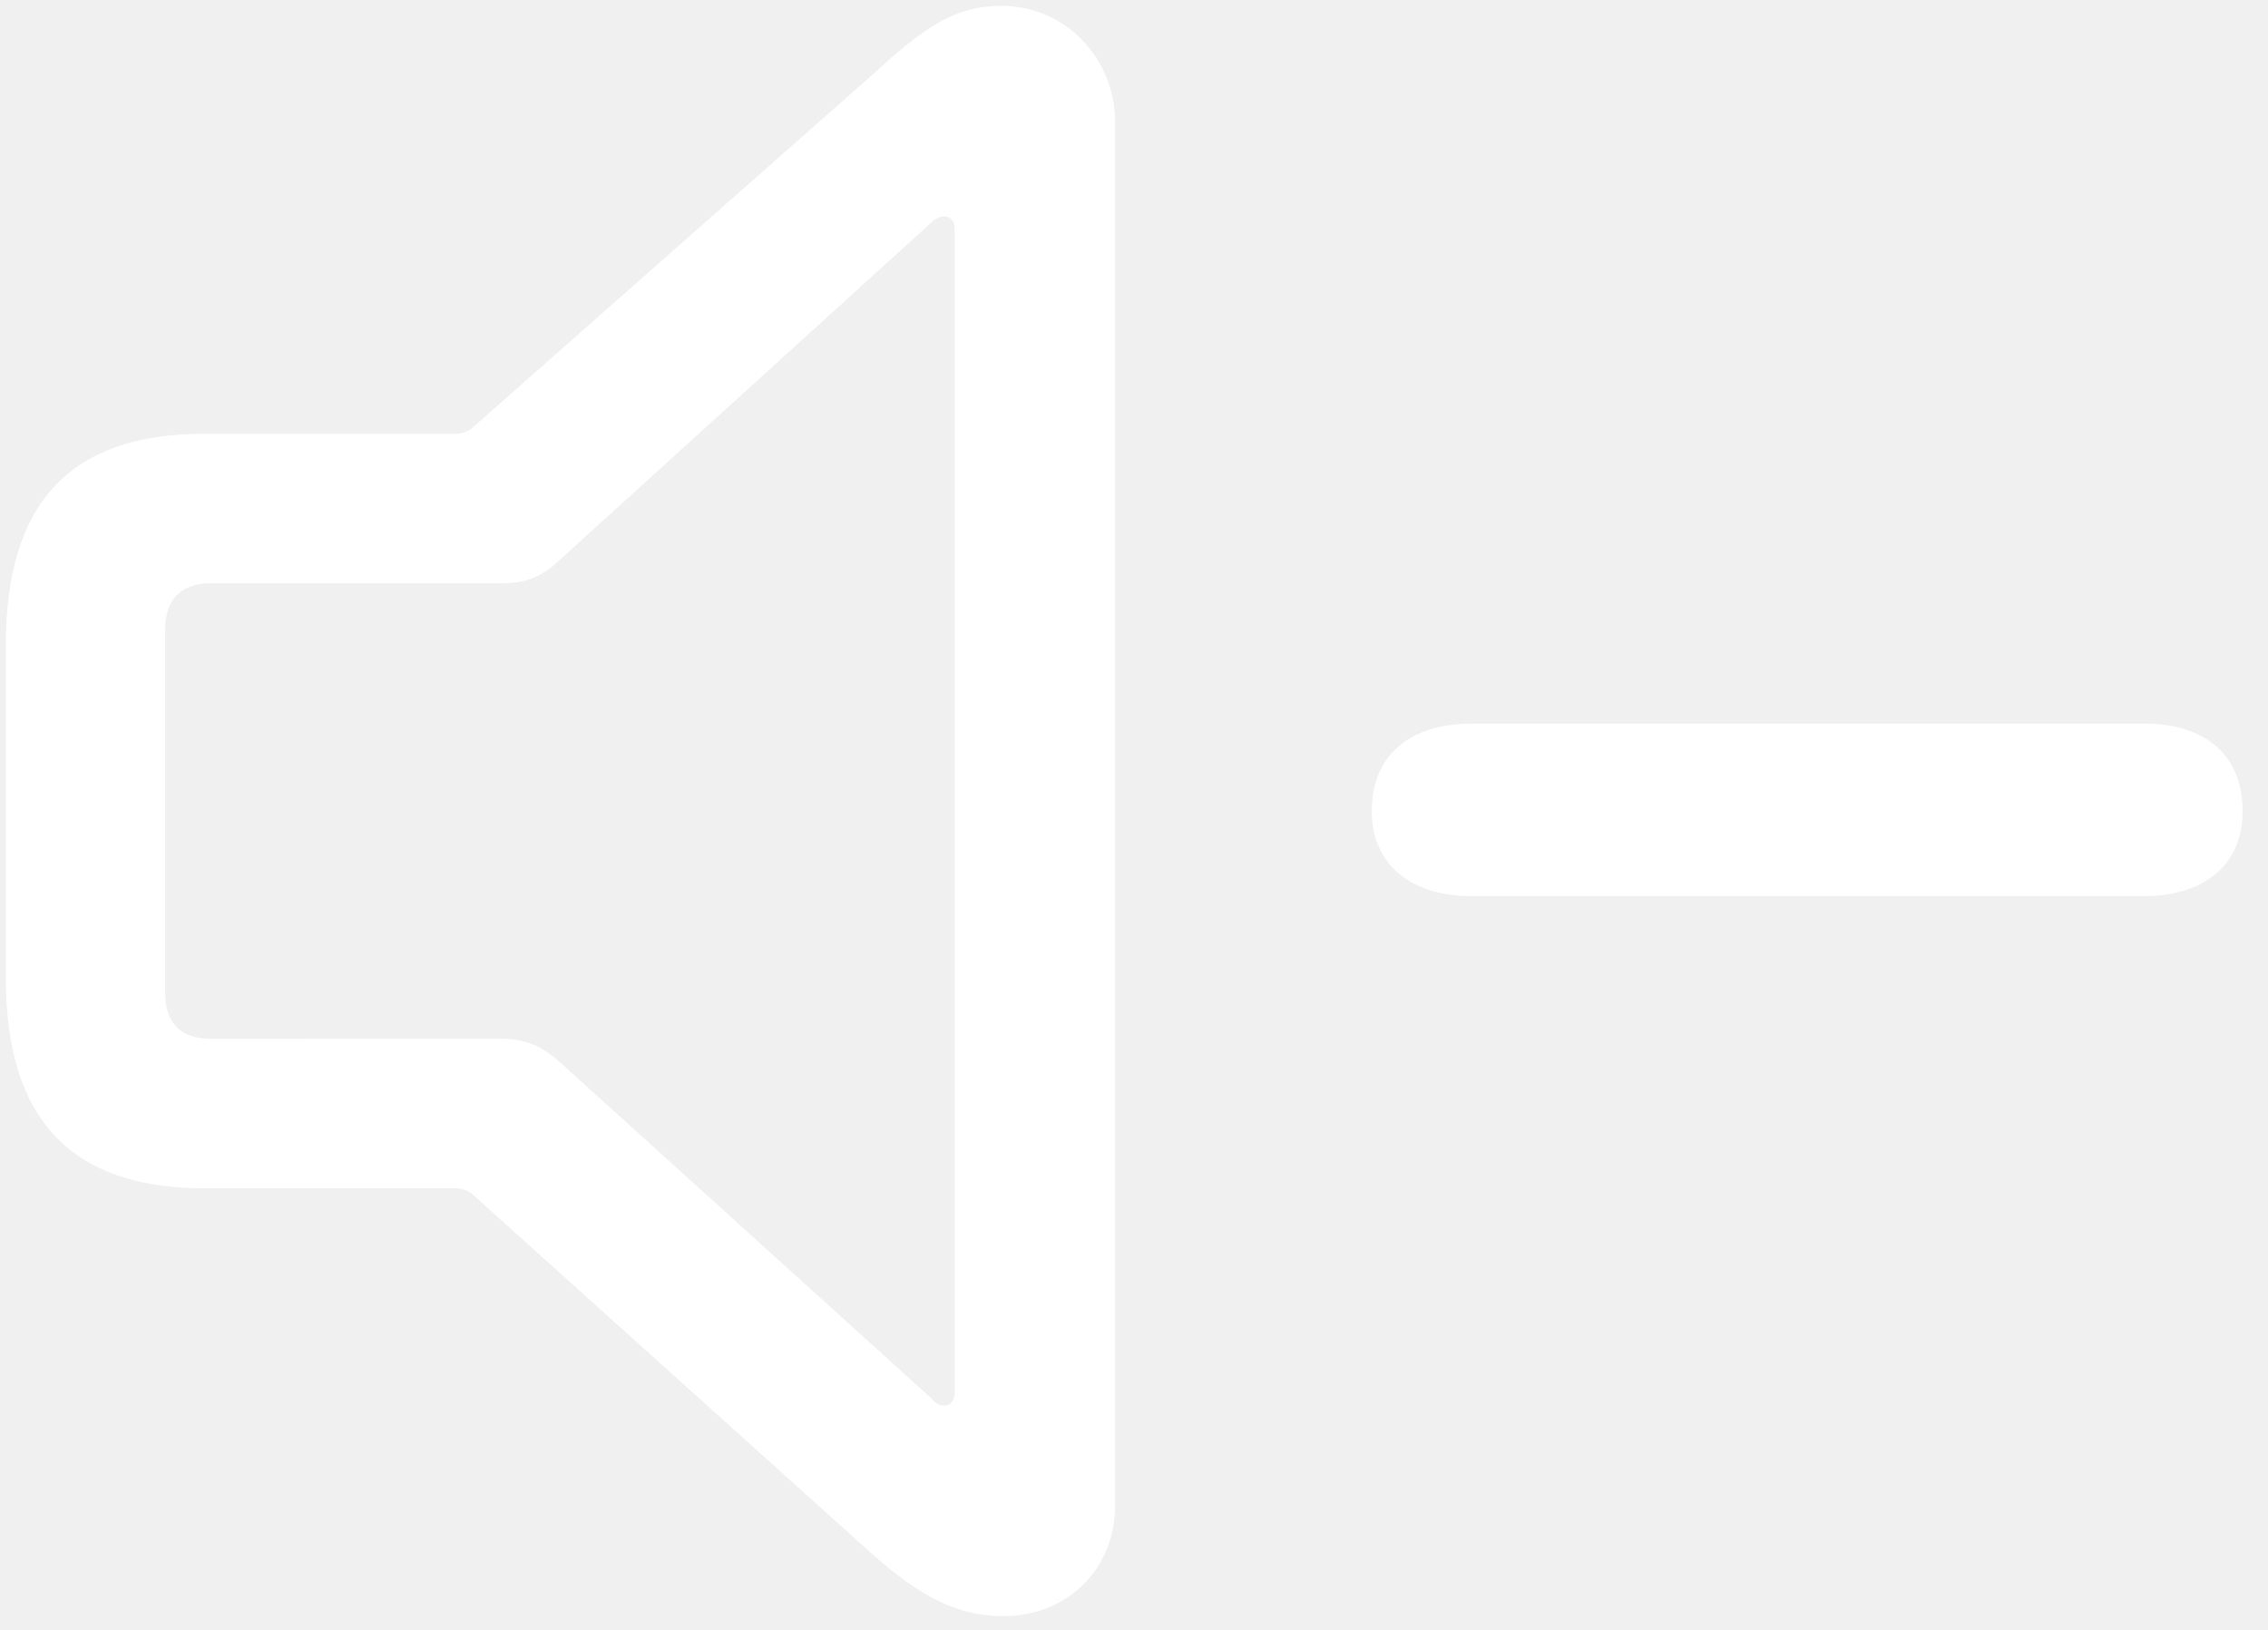
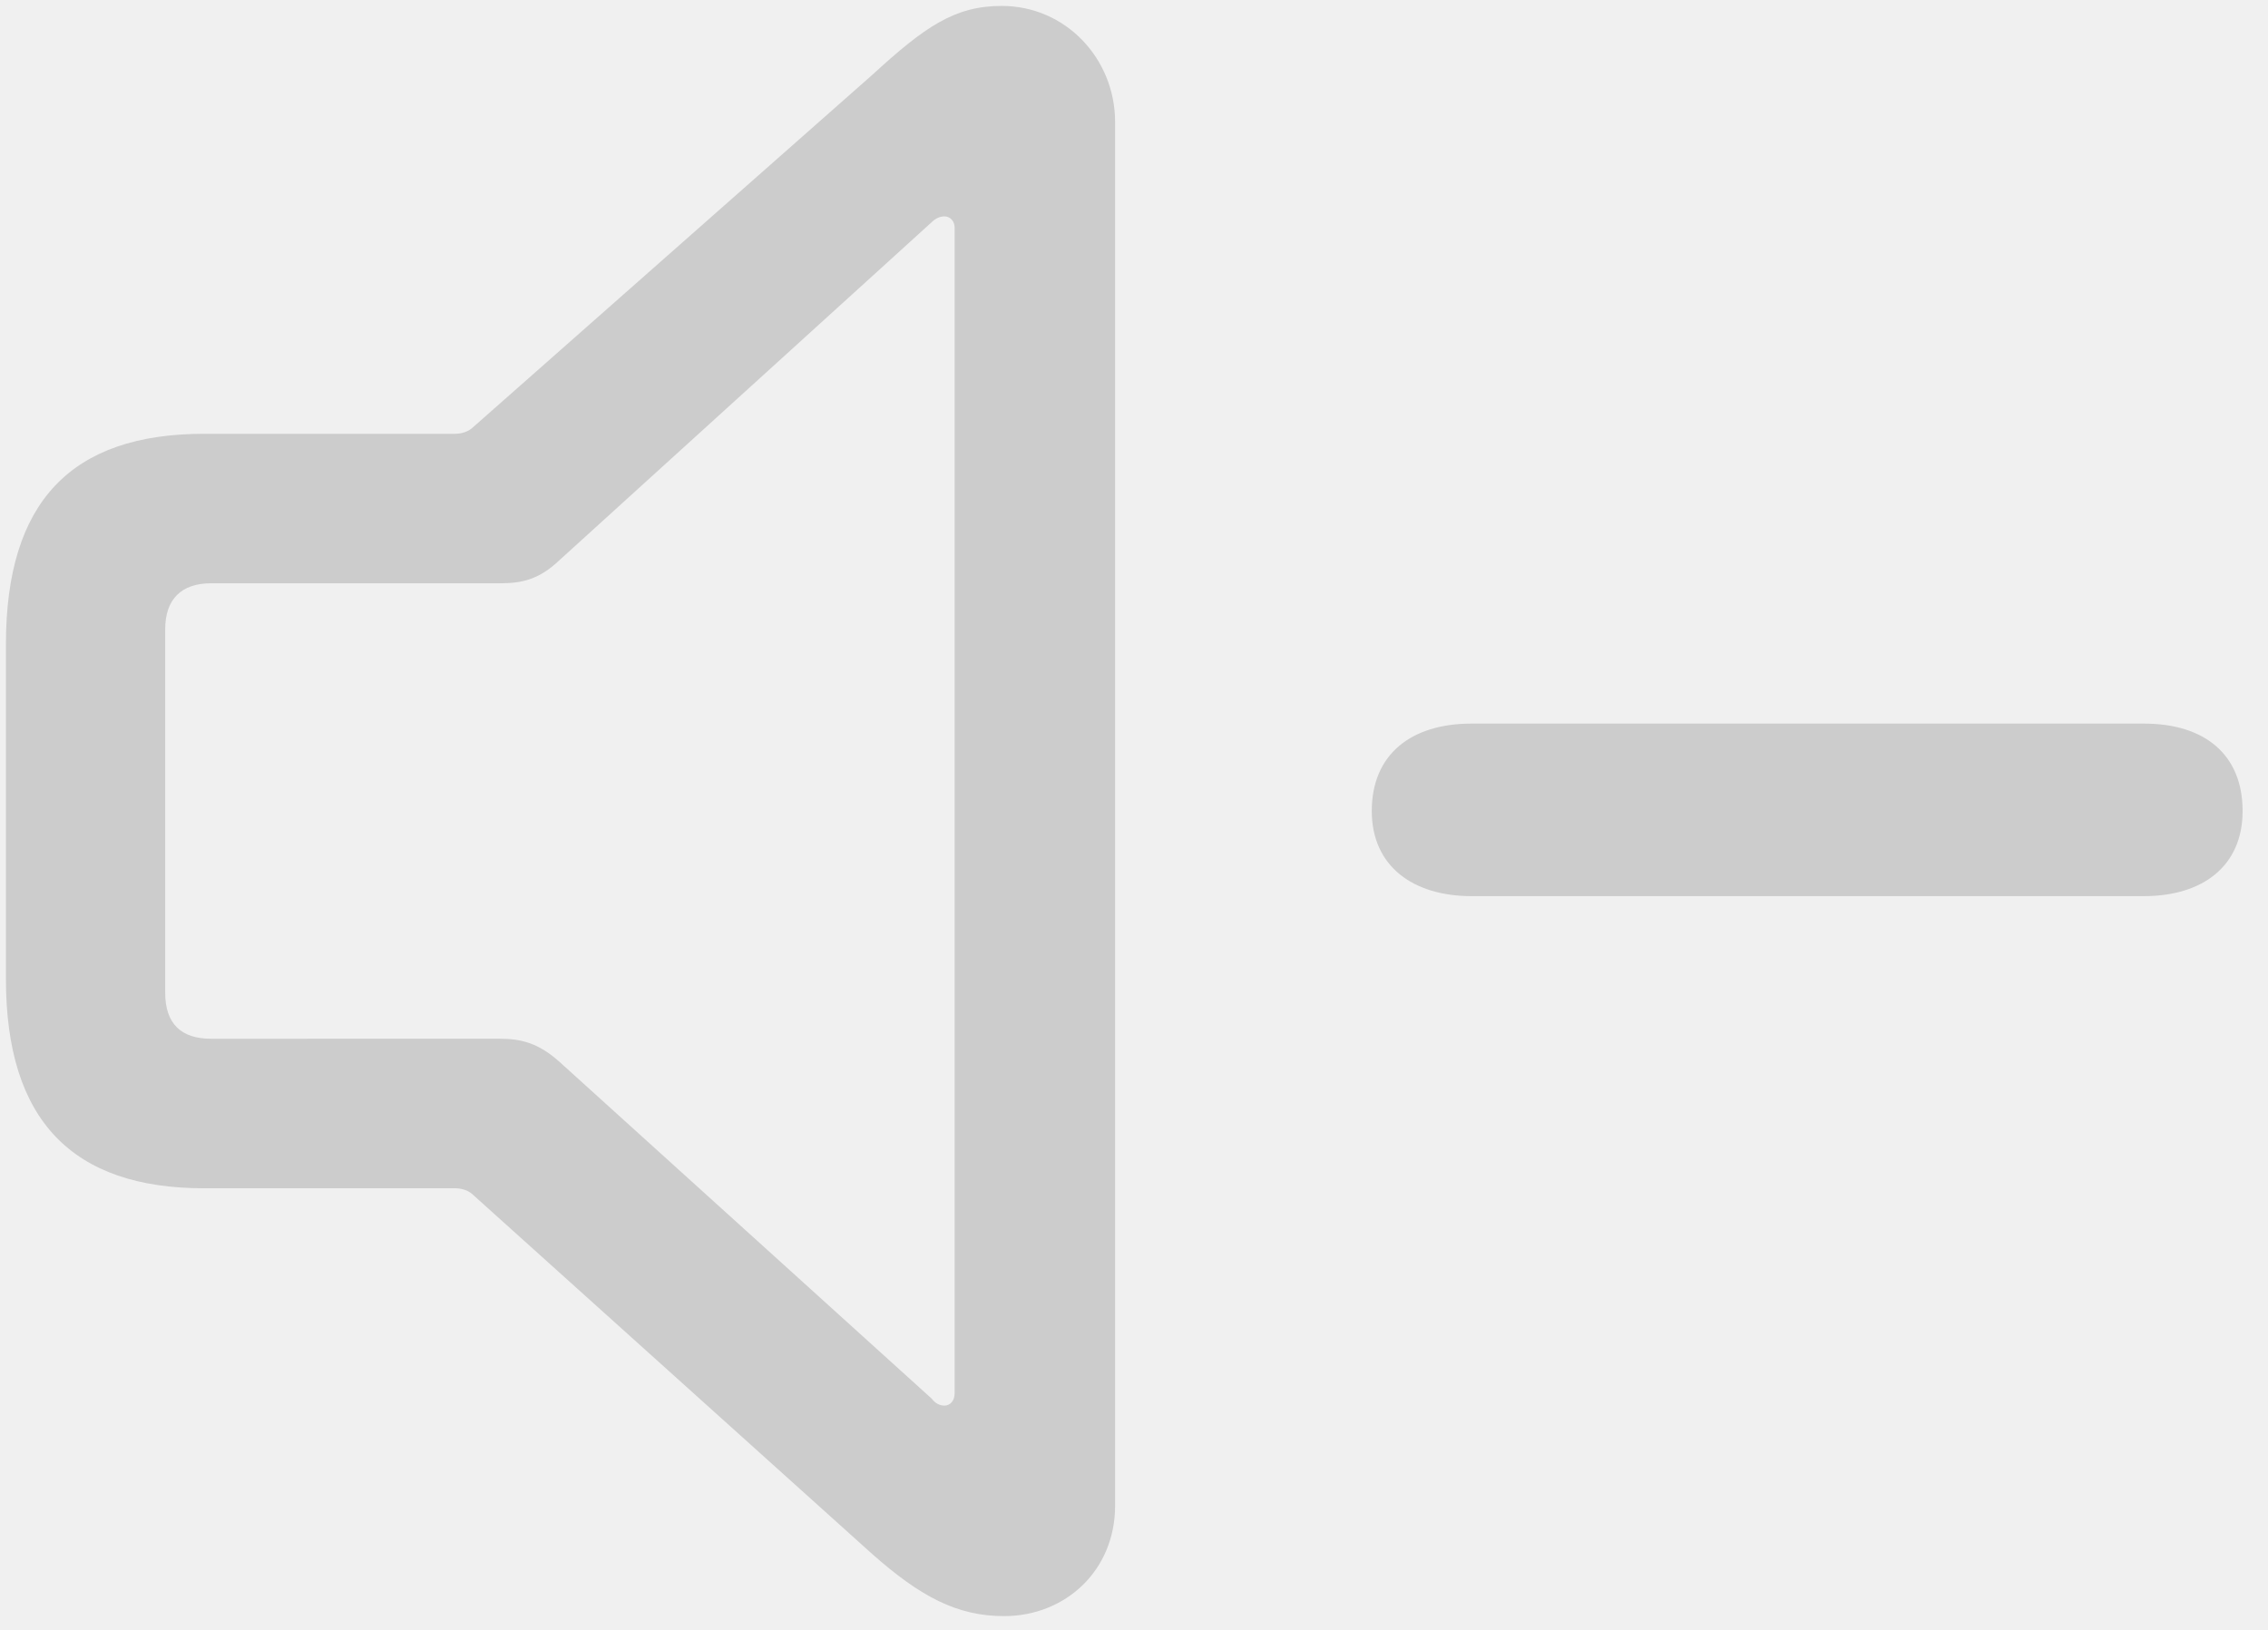
<svg xmlns="http://www.w3.org/2000/svg" width="25.35mm" height="18.219mm" viewBox="0 0 25.35 18.219" version="1.1" id="svg1">
  <defs id="defs1" />
  <g id="layer1" transform="translate(-91.81042,-138.9062)">
-     <g id="Regular-S" transform="matrix(0.2645833,0,0,0.2645833,89.29275,157.3305)" style="fill:#ffffff;fill-opacity:1;stroke:none">
-       <path class="monochrome-0 multicolor-0:tintColor hierarchical-0:secondary SFSymbolsPreviewWireframe" d="m 71.677,-31.773 h 28.414 c 2.468,0 4.163,-1.263 4.163,-3.596 0,-2.381 -1.597,-3.693 -4.163,-3.693 H 71.677 c -2.566,0 -4.211,1.312 -4.211,3.693 0,2.333 1.743,3.596 4.211,3.596 z" id="path33" style="opacity:1;fill:#ffffff;fill-opacity:1;stroke:none;stroke-width:0.497" />
-       <path class="monochrome-1 multicolor-1:tintColor hierarchical-1:primary SFSymbolsPreviewWireframe" d="m 18.14,-19.43 h 10.601 c 0.29,0 0.581,0.097 0.775,0.292 l 16.845,15.161 c 2.033,1.798 3.582,2.624 5.567,2.624 2.614,0 4.695,-1.944 4.695,-4.665 V -64.477 c 0,-2.673 -2.081,-4.908 -4.792,-4.908 -1.985,0 -3.243,0.875 -5.47,2.916 l -16.845,14.87 c -0.194,0.194 -0.484,0.292 -0.775,0.292 H 18.14 c -5.615,0 -8.374,2.867 -8.374,8.893 v 14.141 c 0,5.977 2.808,8.844 8.374,8.844 z m 0.29,-6.317 c -1.259,0 -1.936,-0.632 -1.936,-1.944 v -15.356 c 0,-1.264 0.678,-1.944 1.936,-1.944 h 12.198 c 0.92,0 1.646,-0.146 2.517,-0.972 l 15.732,-14.287 c 0.145,-0.146 0.339,-0.243 0.532,-0.243 0.242,0 0.436,0.194 0.436,0.486 v 49.226 c 0,0.34 -0.194,0.534 -0.436,0.534 -0.194,0 -0.387,-0.097 -0.532,-0.292 L 33.146,-24.776 c -0.871,-0.778 -1.597,-0.972 -2.517,-0.972 z" id="path34" style="opacity:1;fill:#ffffff;fill-opacity:1;stroke:none;stroke-width:0.497" />
+     <g id="Regular-S" transform="matrix(0.2645833,0,0,0.2645833,89.29275,157.3305)" style="fill:#cccccc;fill-opacity:1;stroke:none">
+       <path class="monochrome-0 multicolor-0:tintColor hierarchical-0:secondary SFSymbolsPreviewWireframe" d="m 71.677,-31.773 h 28.414 c 2.468,0 4.163,-1.263 4.163,-3.596 0,-2.381 -1.597,-3.693 -4.163,-3.693 H 71.677 c -2.566,0 -4.211,1.312 -4.211,3.693 0,2.333 1.743,3.596 4.211,3.596 z" id="path33" style="opacity:1;fill:#cccccc;fill-opacity:1;stroke:none;stroke-width:0.497" />
+       <path class="monochrome-1 multicolor-1:tintColor hierarchical-1:primary SFSymbolsPreviewWireframe" d="m 18.14,-19.43 h 10.601 c 0.29,0 0.581,0.097 0.775,0.292 l 16.845,15.161 c 2.033,1.798 3.582,2.624 5.567,2.624 2.614,0 4.695,-1.944 4.695,-4.665 V -64.477 c 0,-2.673 -2.081,-4.908 -4.792,-4.908 -1.985,0 -3.243,0.875 -5.47,2.916 l -16.845,14.87 c -0.194,0.194 -0.484,0.292 -0.775,0.292 H 18.14 c -5.615,0 -8.374,2.867 -8.374,8.893 v 14.141 c 0,5.977 2.808,8.844 8.374,8.844 z m 0.29,-6.317 c -1.259,0 -1.936,-0.632 -1.936,-1.944 v -15.356 c 0,-1.264 0.678,-1.944 1.936,-1.944 h 12.198 c 0.92,0 1.646,-0.146 2.517,-0.972 l 15.732,-14.287 c 0.145,-0.146 0.339,-0.243 0.532,-0.243 0.242,0 0.436,0.194 0.436,0.486 v 49.226 c 0,0.34 -0.194,0.534 -0.436,0.534 -0.194,0 -0.387,-0.097 -0.532,-0.292 L 33.146,-24.776 c -0.871,-0.778 -1.597,-0.972 -2.517,-0.972 z" id="path34" style="opacity:1;fill:#cccccc;fill-opacity:1;stroke:none;stroke-width:0.497" />
    </g>
  </g>
</svg>
